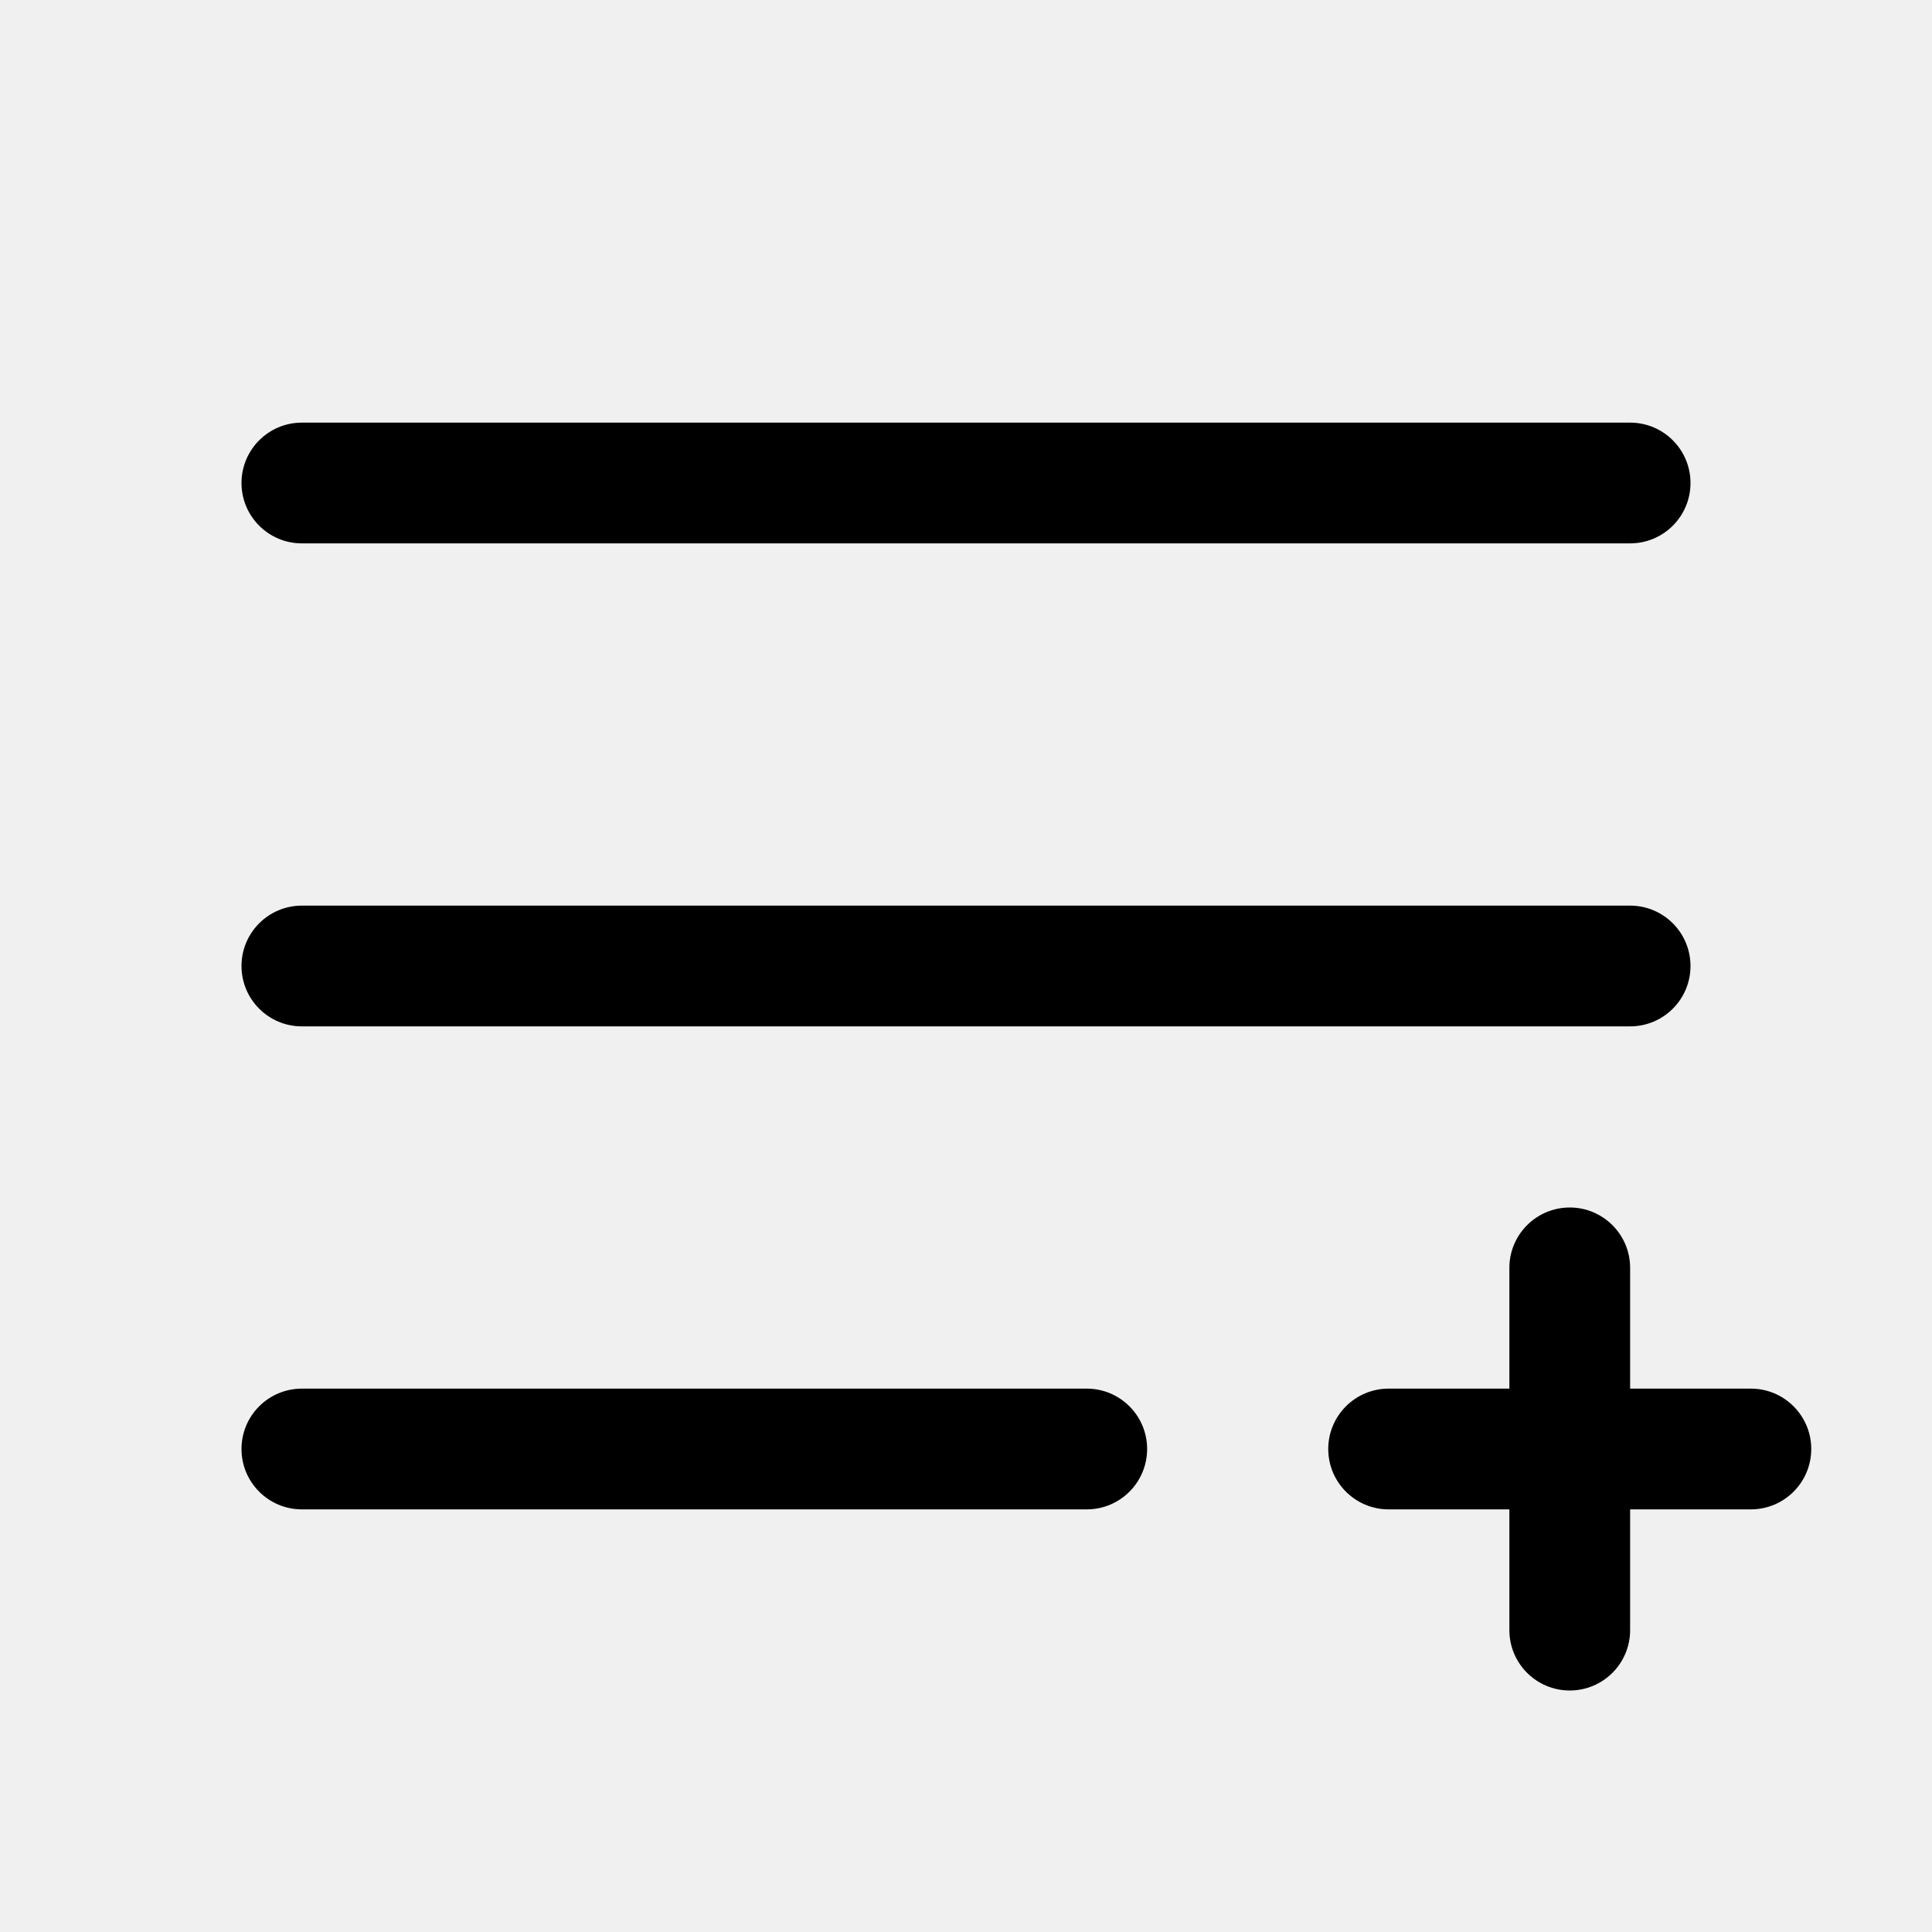
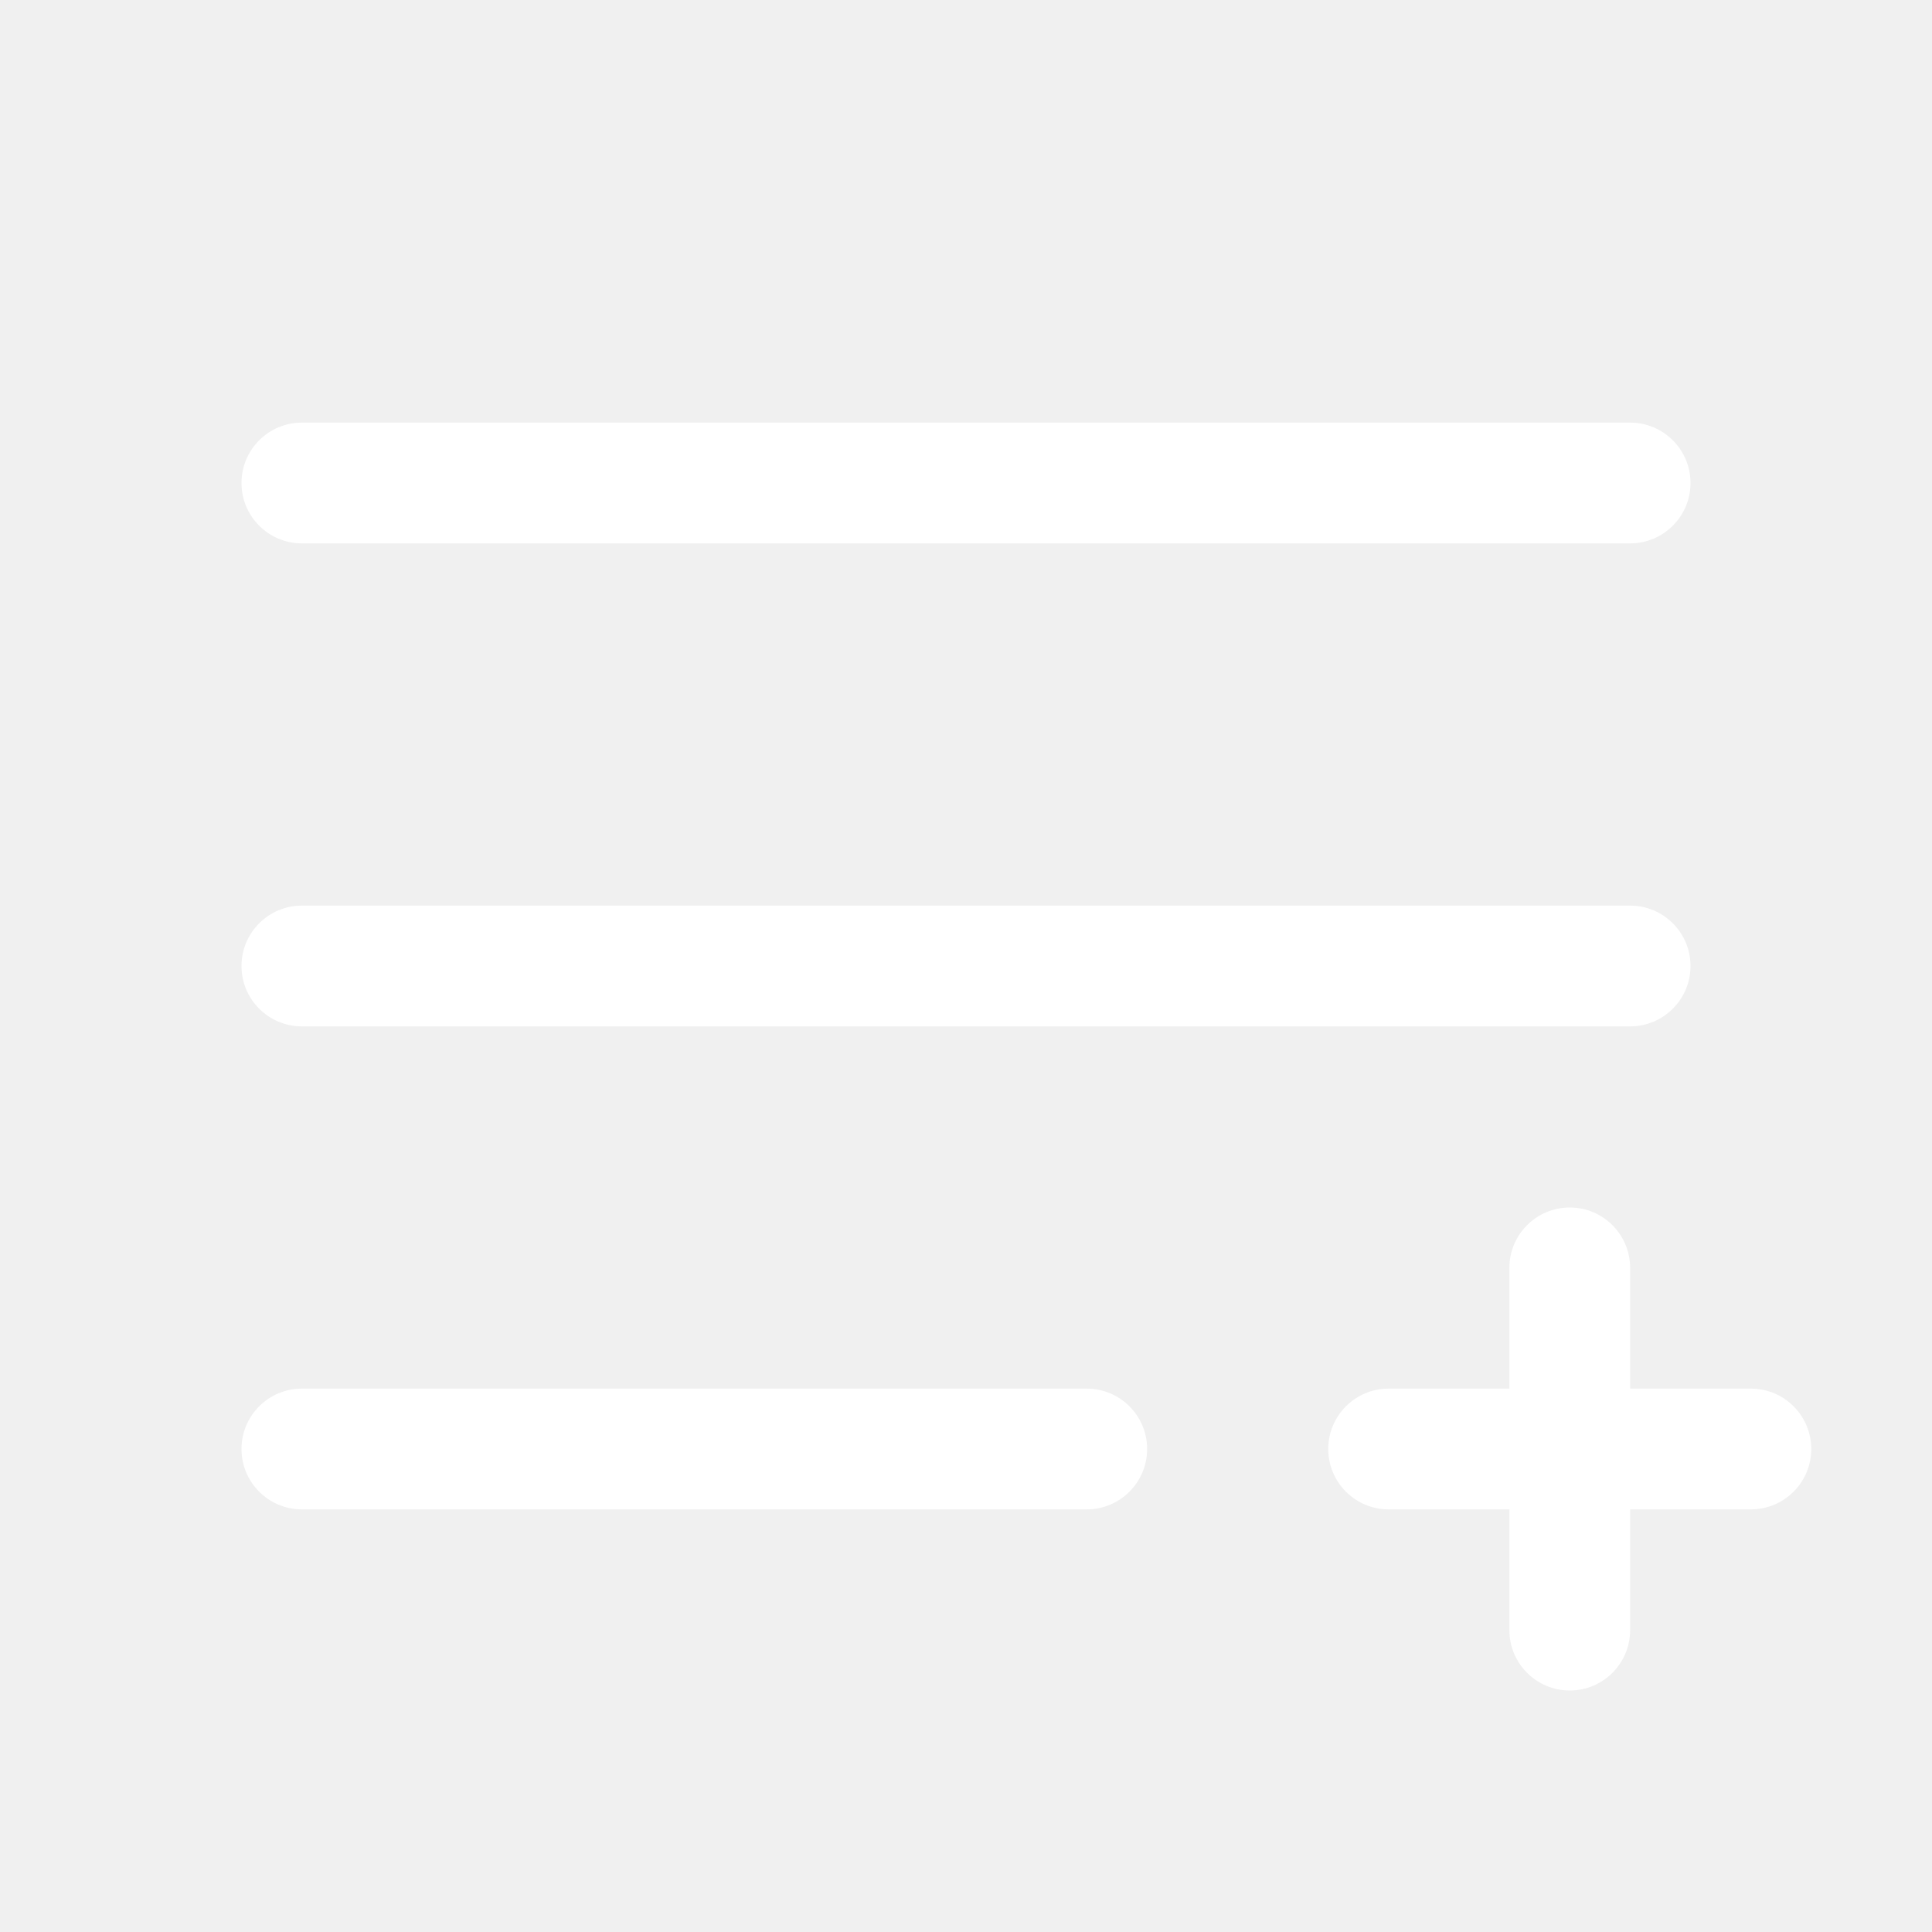
- <svg xmlns="http://www.w3.org/2000/svg" width="48" height="48" fill="currentColor" viewBox="0 0 256 256">
+ <svg xmlns="http://www.w3.org/2000/svg" width="48" height="48" fill="#FFFFFF" viewBox="0 0 256 256">
  <path d="M32,64a8,8,0,0,1,8-8H216a8,8,0,0,1,0,16H40A8,8,0,0,1,32,64Zm8,72H216a8,8,0,0,0,0-16H40a8,8,0,0,0,0,16Zm104,48H40a8,8,0,0,0,0,16H144a8,8,0,0,0,0-16Zm88,0H216V168a8,8,0,0,0-16,0v16H184a8,8,0,0,0,0,16h16v16a8,8,0,0,0,16,0V200h16a8,8,0,0,0,0-16Z" />
</svg>
